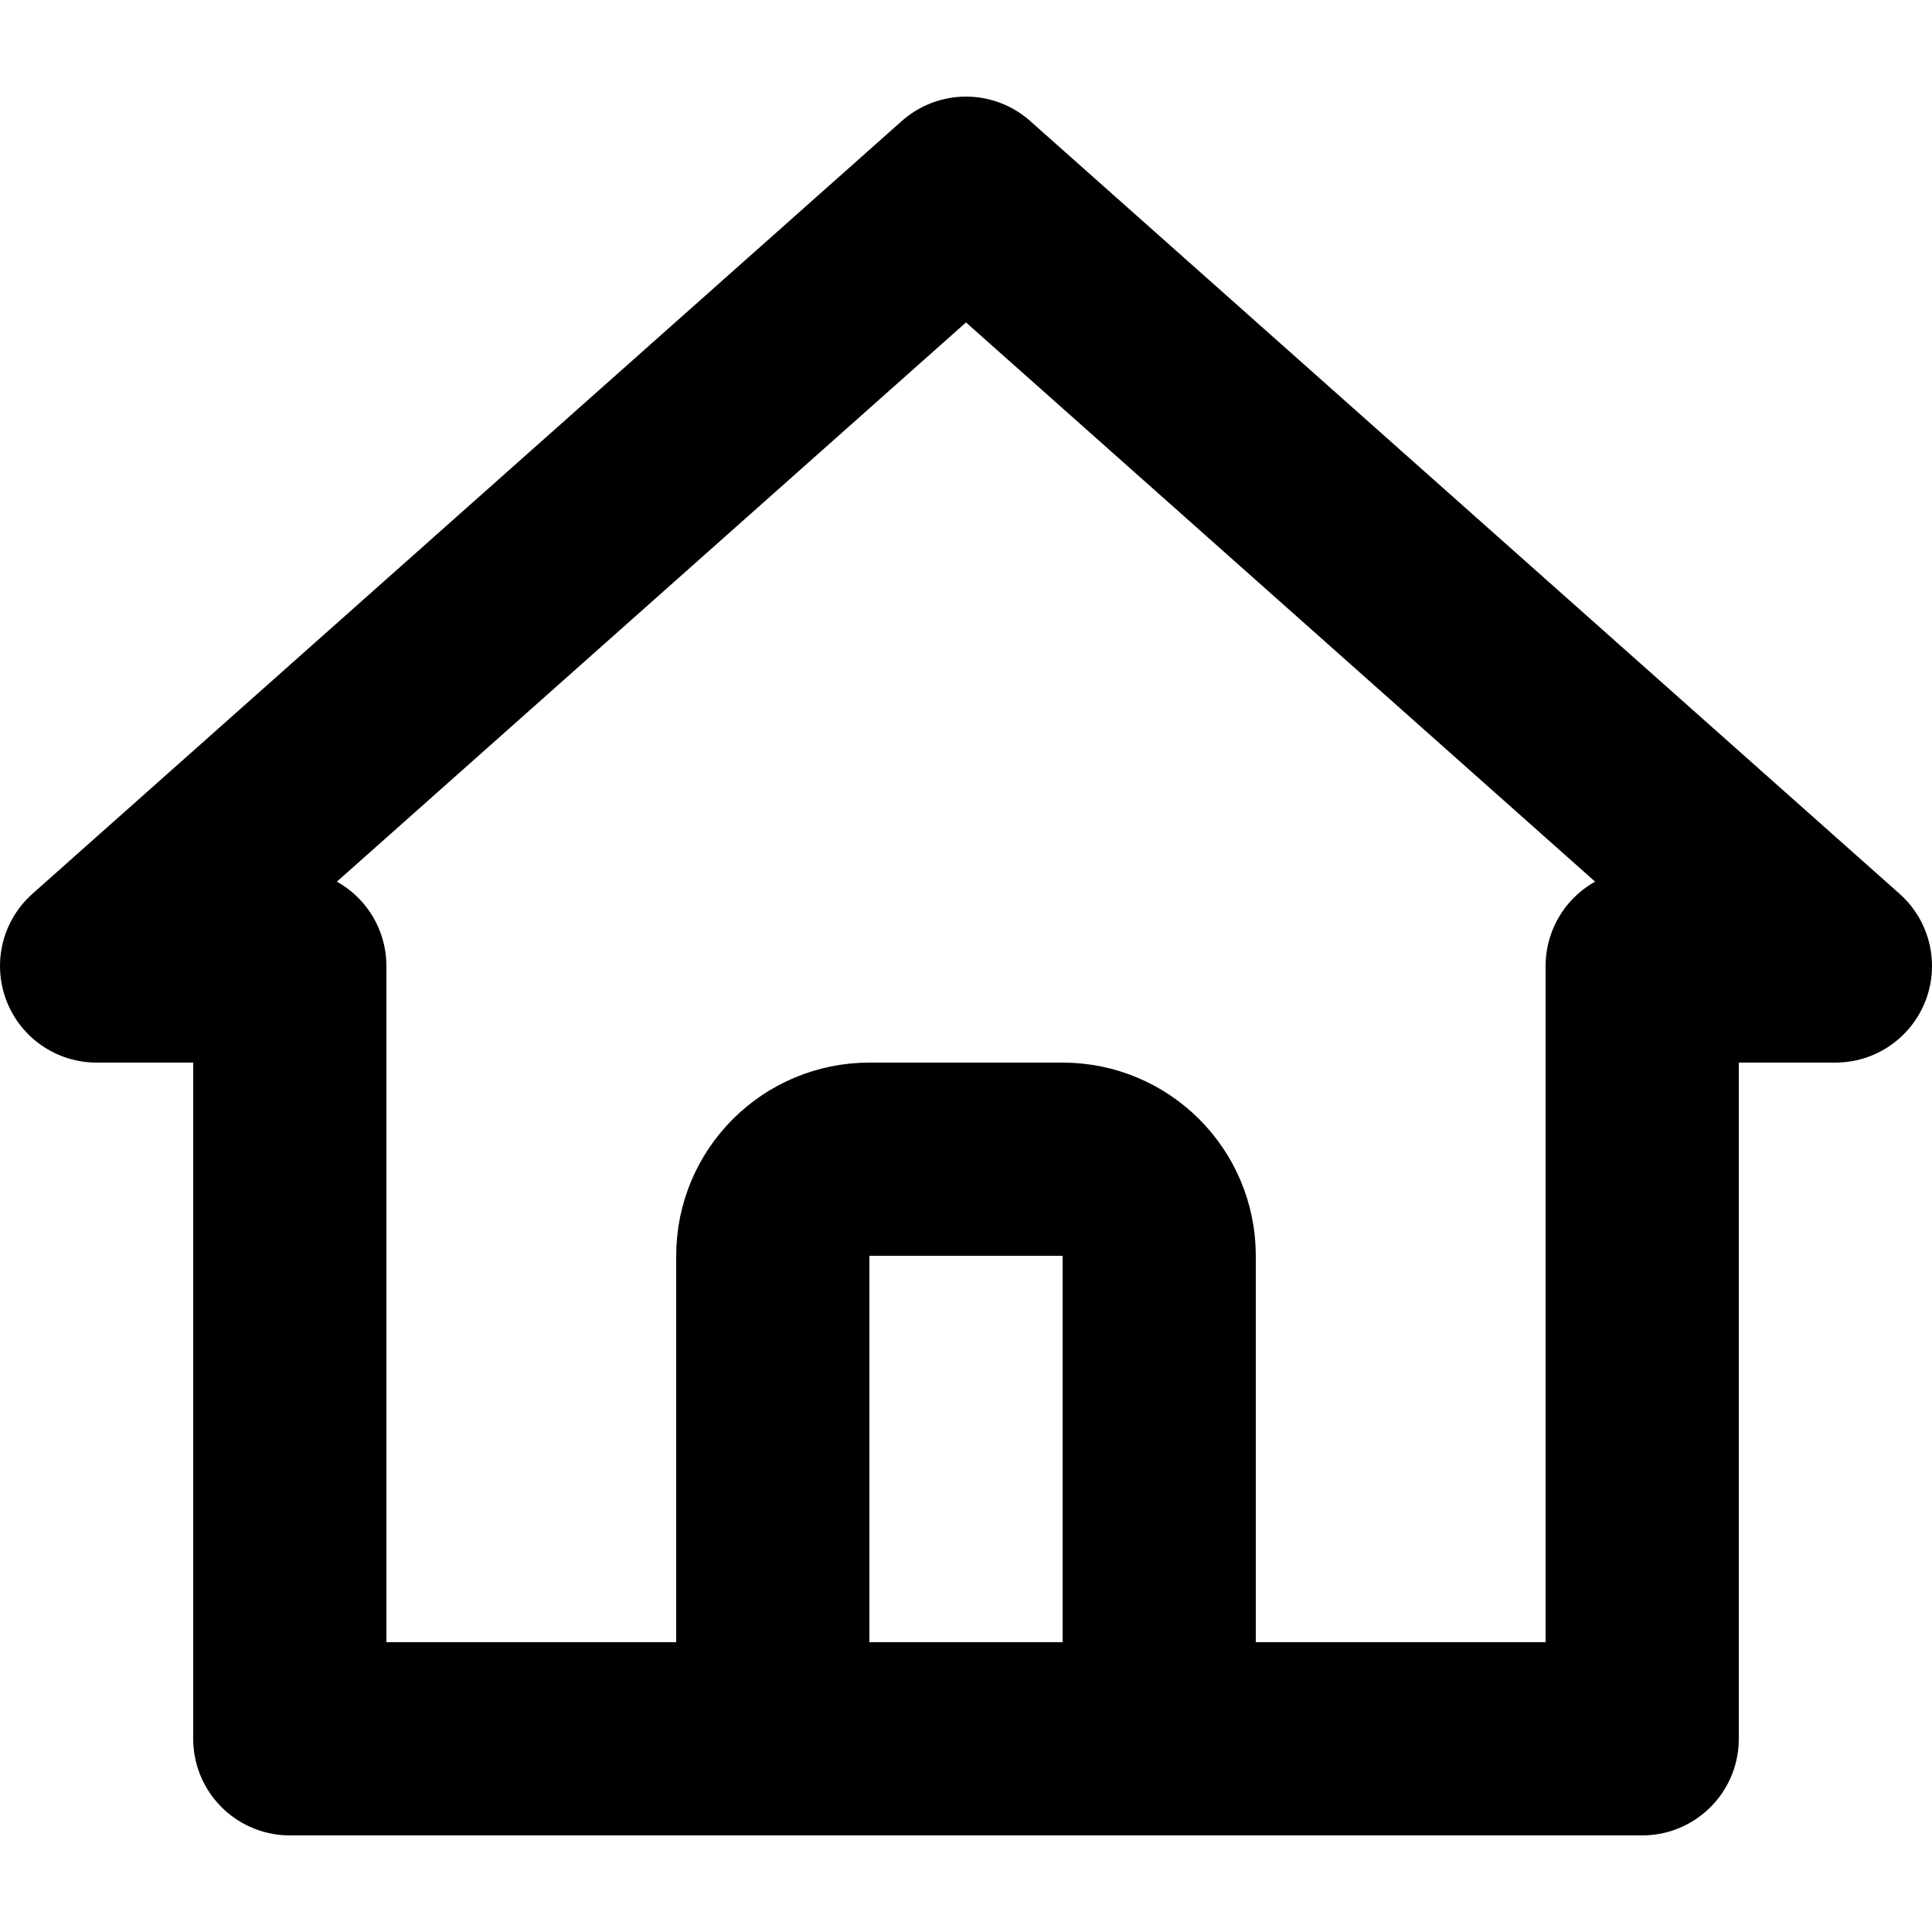
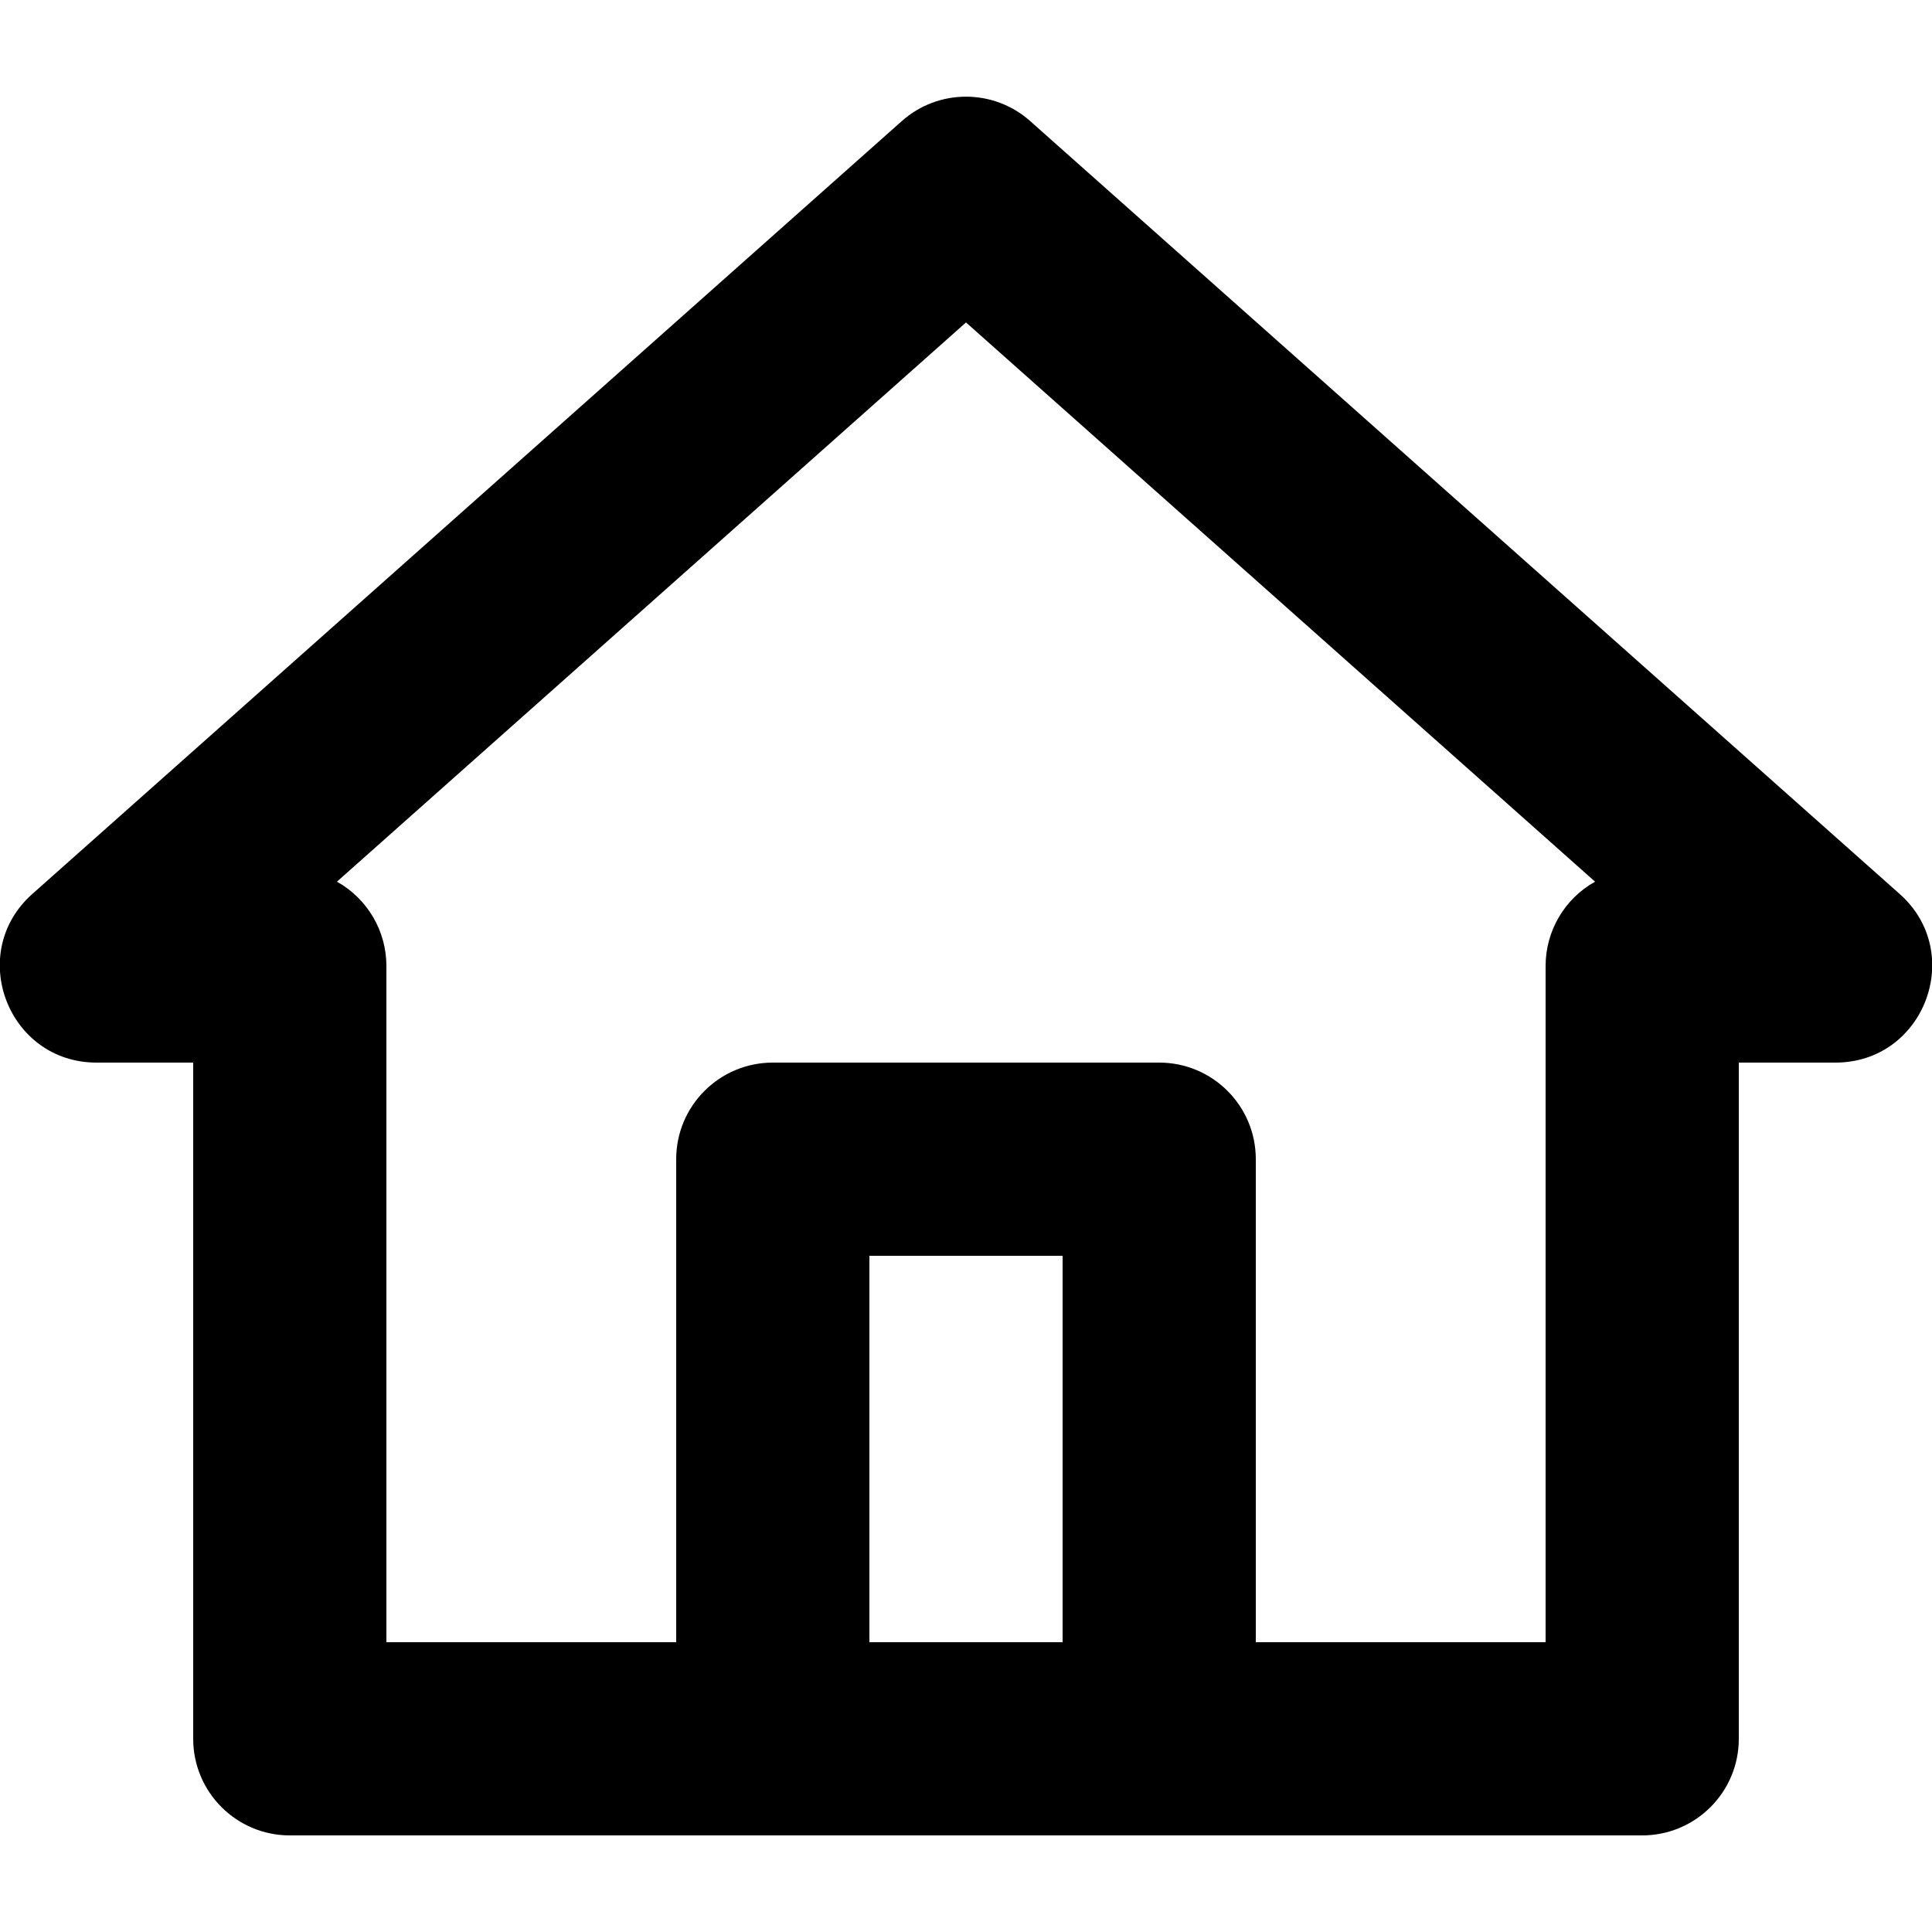
<svg xmlns="http://www.w3.org/2000/svg" style="" width="20" height="20" viewBox="0 0 20 20">
-   <g fill="none" fill-rule="evenodd">
-     <path stroke="currentColor" stroke-linecap="round" stroke-linejoin="round" stroke-width="2" d="M3 10H1l9-8 9 8h-2v8H3v-8z" />
-     <rect width="4" height="6" x="8" y="12" stroke="currentColor" stroke-width="2" rx="1" />
-   </g>
+   <path fill="currentColor" d="M7 17v-5a1 1 0 0 1 1-1h4a1 1 0 0 1 1 1v5h3v-7a1 1 0 0 1 .512-.873L10 3.338 3.488 9.127A1 1 0 0 1 4 10v7h3zm-6-6C.08 11-.352 9.863.336 9.253l9-8a1 1 0 0 1 1.328 0l9 8C20.352 9.863 19.92 11 19 11h-1v7a1 1 0 0 1-1 1H3a1 1 0 0 1-1-1v-7H1zm8 2v4h2v-4H9z" />
</svg>
